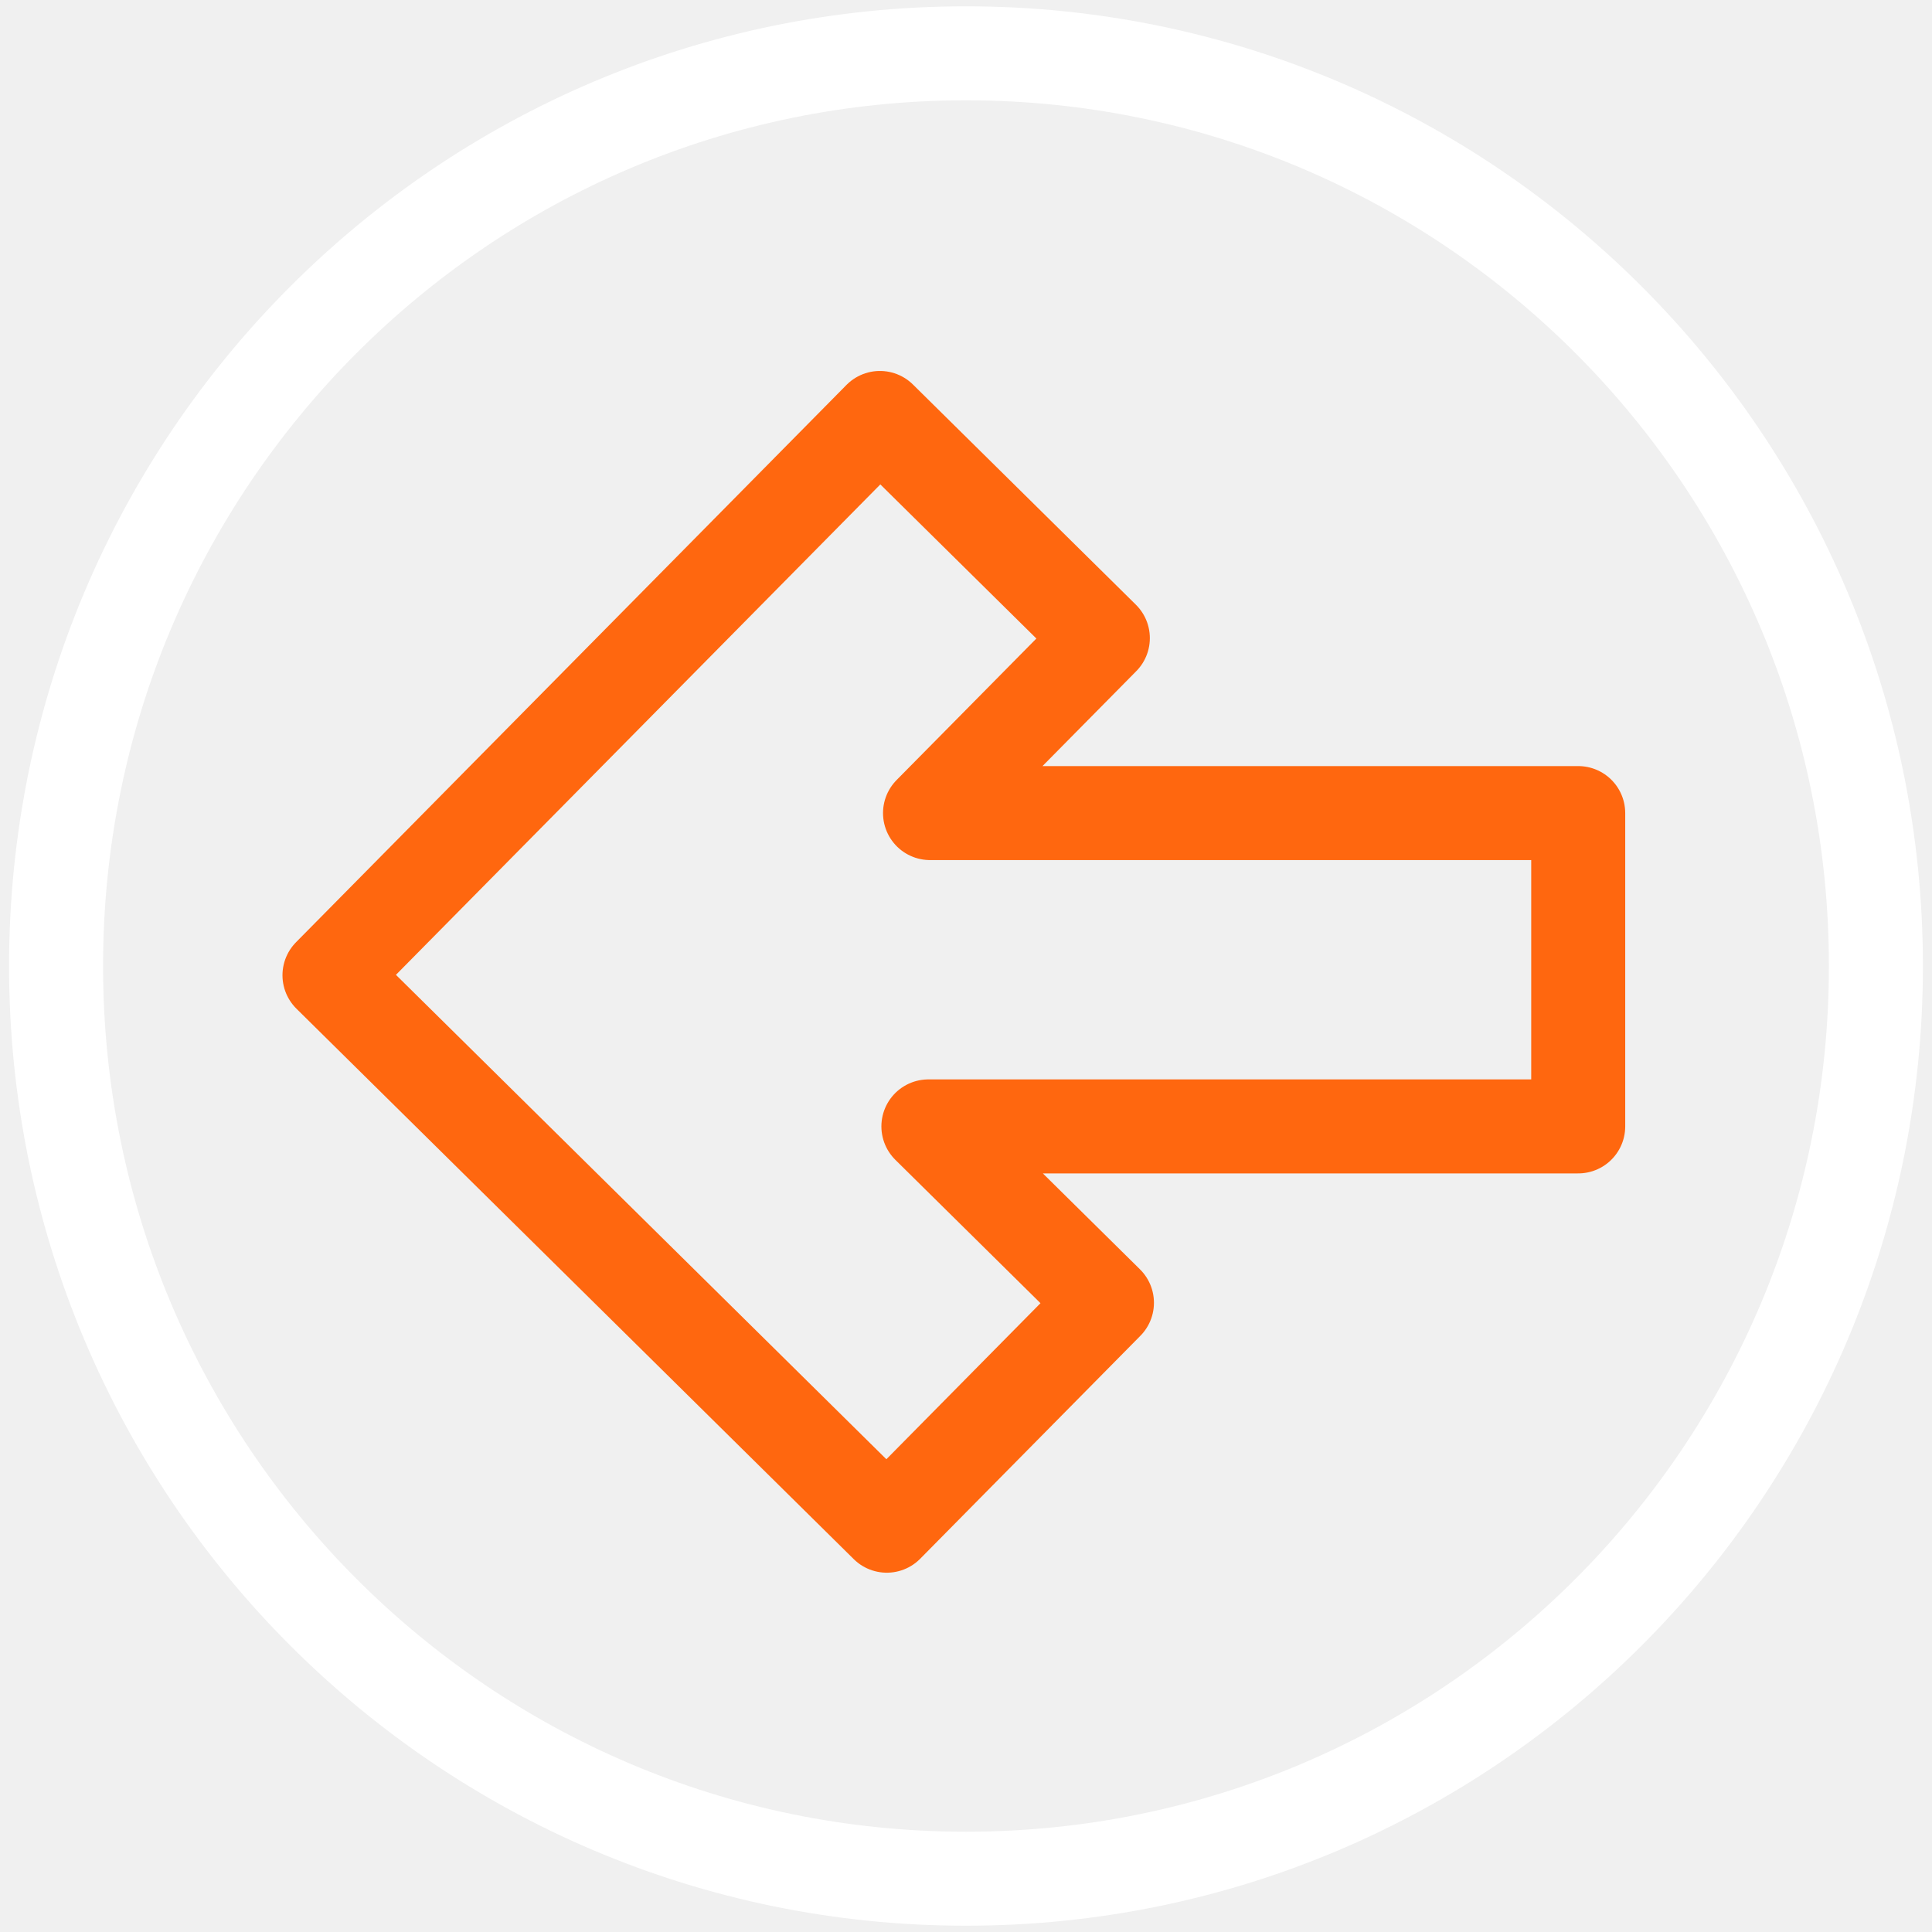
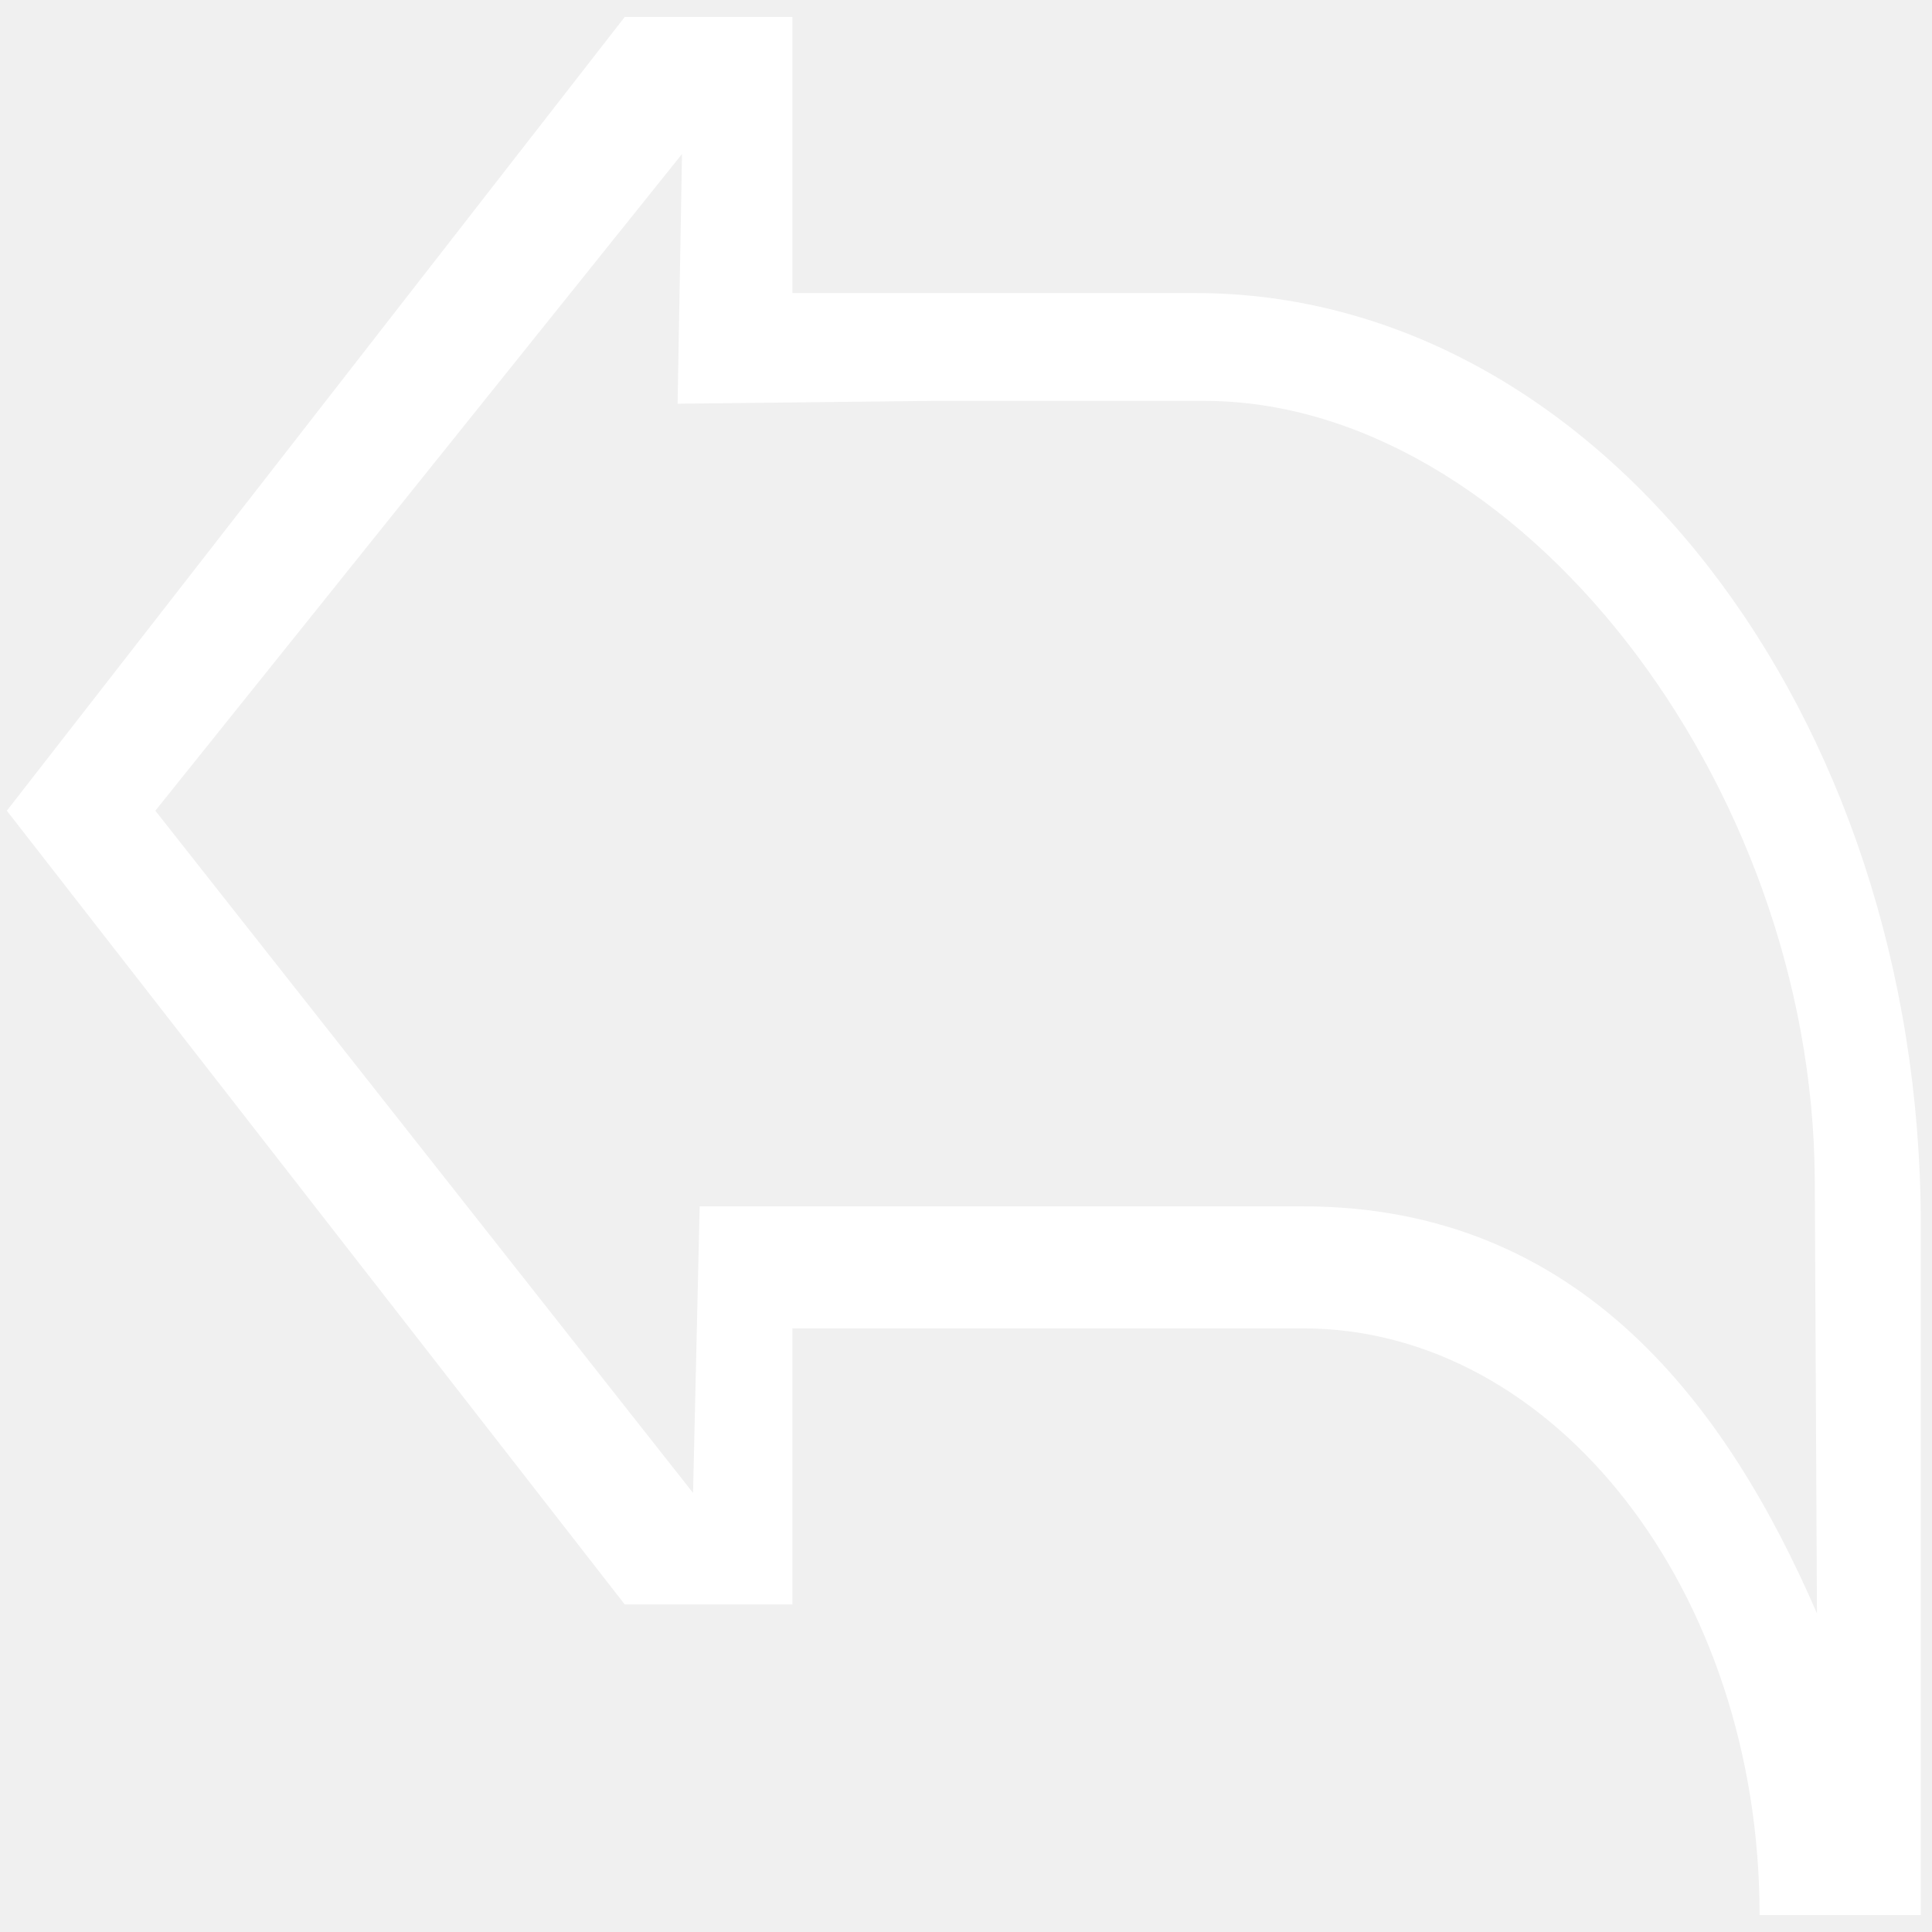
- <svg xmlns="http://www.w3.org/2000/svg" width="64" height="64" viewBox="0 0 64 64" id="svg4160" version="1.1">
-   <defs id="defs4162" />
-   <g id="layer2" style="display:inline" transform="translate(-3.532845,5.487126)">
-     <g transform="matrix(1.037919,0,0,1.037919,-7.095981,-18.69222)" id="g37">
-       <path id="rect4760-8" d="m 22.796,16.619 3.212,-1.25 3.212,1.25 v 47.688 l -3.212,0.893 -3.212,-0.893 z" style="fill:none;fill-opacity:1;stroke:#ffffff;stroke-width:0;stroke-linecap:round;stroke-linejoin:round;stroke-miterlimit:4;stroke-dasharray:none;stroke-opacity:1" />
-       <ellipse ry="29.13" rx="29.041" cy="43.554" cx="41.071" id="path4508" style="fill:none;fill-opacity:1;fill-rule:nonzero;stroke:#ffffff;stroke-width:3;stroke-linecap:round;stroke-linejoin:round;stroke-miterlimit:4;stroke-dasharray:none;stroke-opacity:1" />
-       <path id="path7561" d="m 38.324,26.062 -17.568,17.787 17.787,17.568 7.027,-7.115 -5.699,-5.629 h 20.74 v -10 h -20.688 l 5.516,-5.584 z" style="fill:none;fill-rule:evenodd;stroke:#ff670f;stroke-width:3;stroke-linecap:butt;stroke-linejoin:round;stroke-miterlimit:4;stroke-dasharray:none;stroke-opacity:1" />
+ <svg xmlns="http://www.w3.org/2000/svg" version="1.1" id="Layer_1" x="0px" y="0px" viewBox="0 0 64 64" xml:space="preserve" width="64" height="64">
+   <defs id="defs41" />
+   <g id="g6" style="display:inline;stroke-width:1;stroke-miterlimit:4;stroke-dasharray:none" transform="matrix(0.1230479,0,0,0.1230479,0.4997504,0.4998119)">
+     <g id="g4" style="stroke-width:1;stroke-miterlimit:4;stroke-dasharray:none">
+       <path d="M 317.763,74.833 H 209.276 V 0.508 H 164.126 L -2.221,214.193 164.126,427.876 h 45.15 v -74.325 h 137.418 c 67.796,0 122.952,70.852 122.952,157.94 h 43.395 V 325.679 c 0,-138.318 -87.601,-250.846 -195.277,-250.846 z M 485.093,430.292 C 461.183,375.154 421.857,320.705 346.693,320.705 H 184.299 L 182.517,397.856 37.76,214.194 179.546,37.402 l -1.188,67.225 68.437,-0.763 h 73.345 c 83.749,0 163.812,102.026 164.359,209.604 z" id="path2" style="fill:#ffffff;fill-opacity:1;stroke:none;stroke-width:1.141;stroke-miterlimit:4;stroke-dasharray:none;stroke-opacity:1" />
    </g>
  </g>
+   <g id="g865" style="display:none" transform="matrix(0.1230479,0,0,0.1230479,0.4997504,0.4998119)">
+     <g style="display:none;fill:#000000;fill-opacity:1;stroke:#000000;stroke-width:1;stroke-miterlimit:4;stroke-dasharray:none;stroke-opacity:1" id="g8">
+ </g>
+     <g style="display:none" id="g10">
+ </g>
+     <g style="display:none" id="g12">
+ </g>
+     <g style="display:none" id="g14">
+ </g>
+     <g style="display:none" id="g16">
+ </g>
+     <g style="display:none" id="g18">
+ </g>
+     <g style="display:none" id="g20">
+ </g>
+     <g style="display:none" id="g22">
+ </g>
+     <g style="display:none" id="g24">
+ </g>
+     <g style="display:none" id="g26">
+ </g>
+     <g style="display:none" id="g28">
+ </g>
+     <g style="display:none" id="g30">
+ </g>
+     <g style="display:none" id="g32">
+ </g>
+     <g style="display:none" id="g34">
+ </g>
+     <g style="display:none" id="g36">
+ </g>
+   </g>
</svg>
